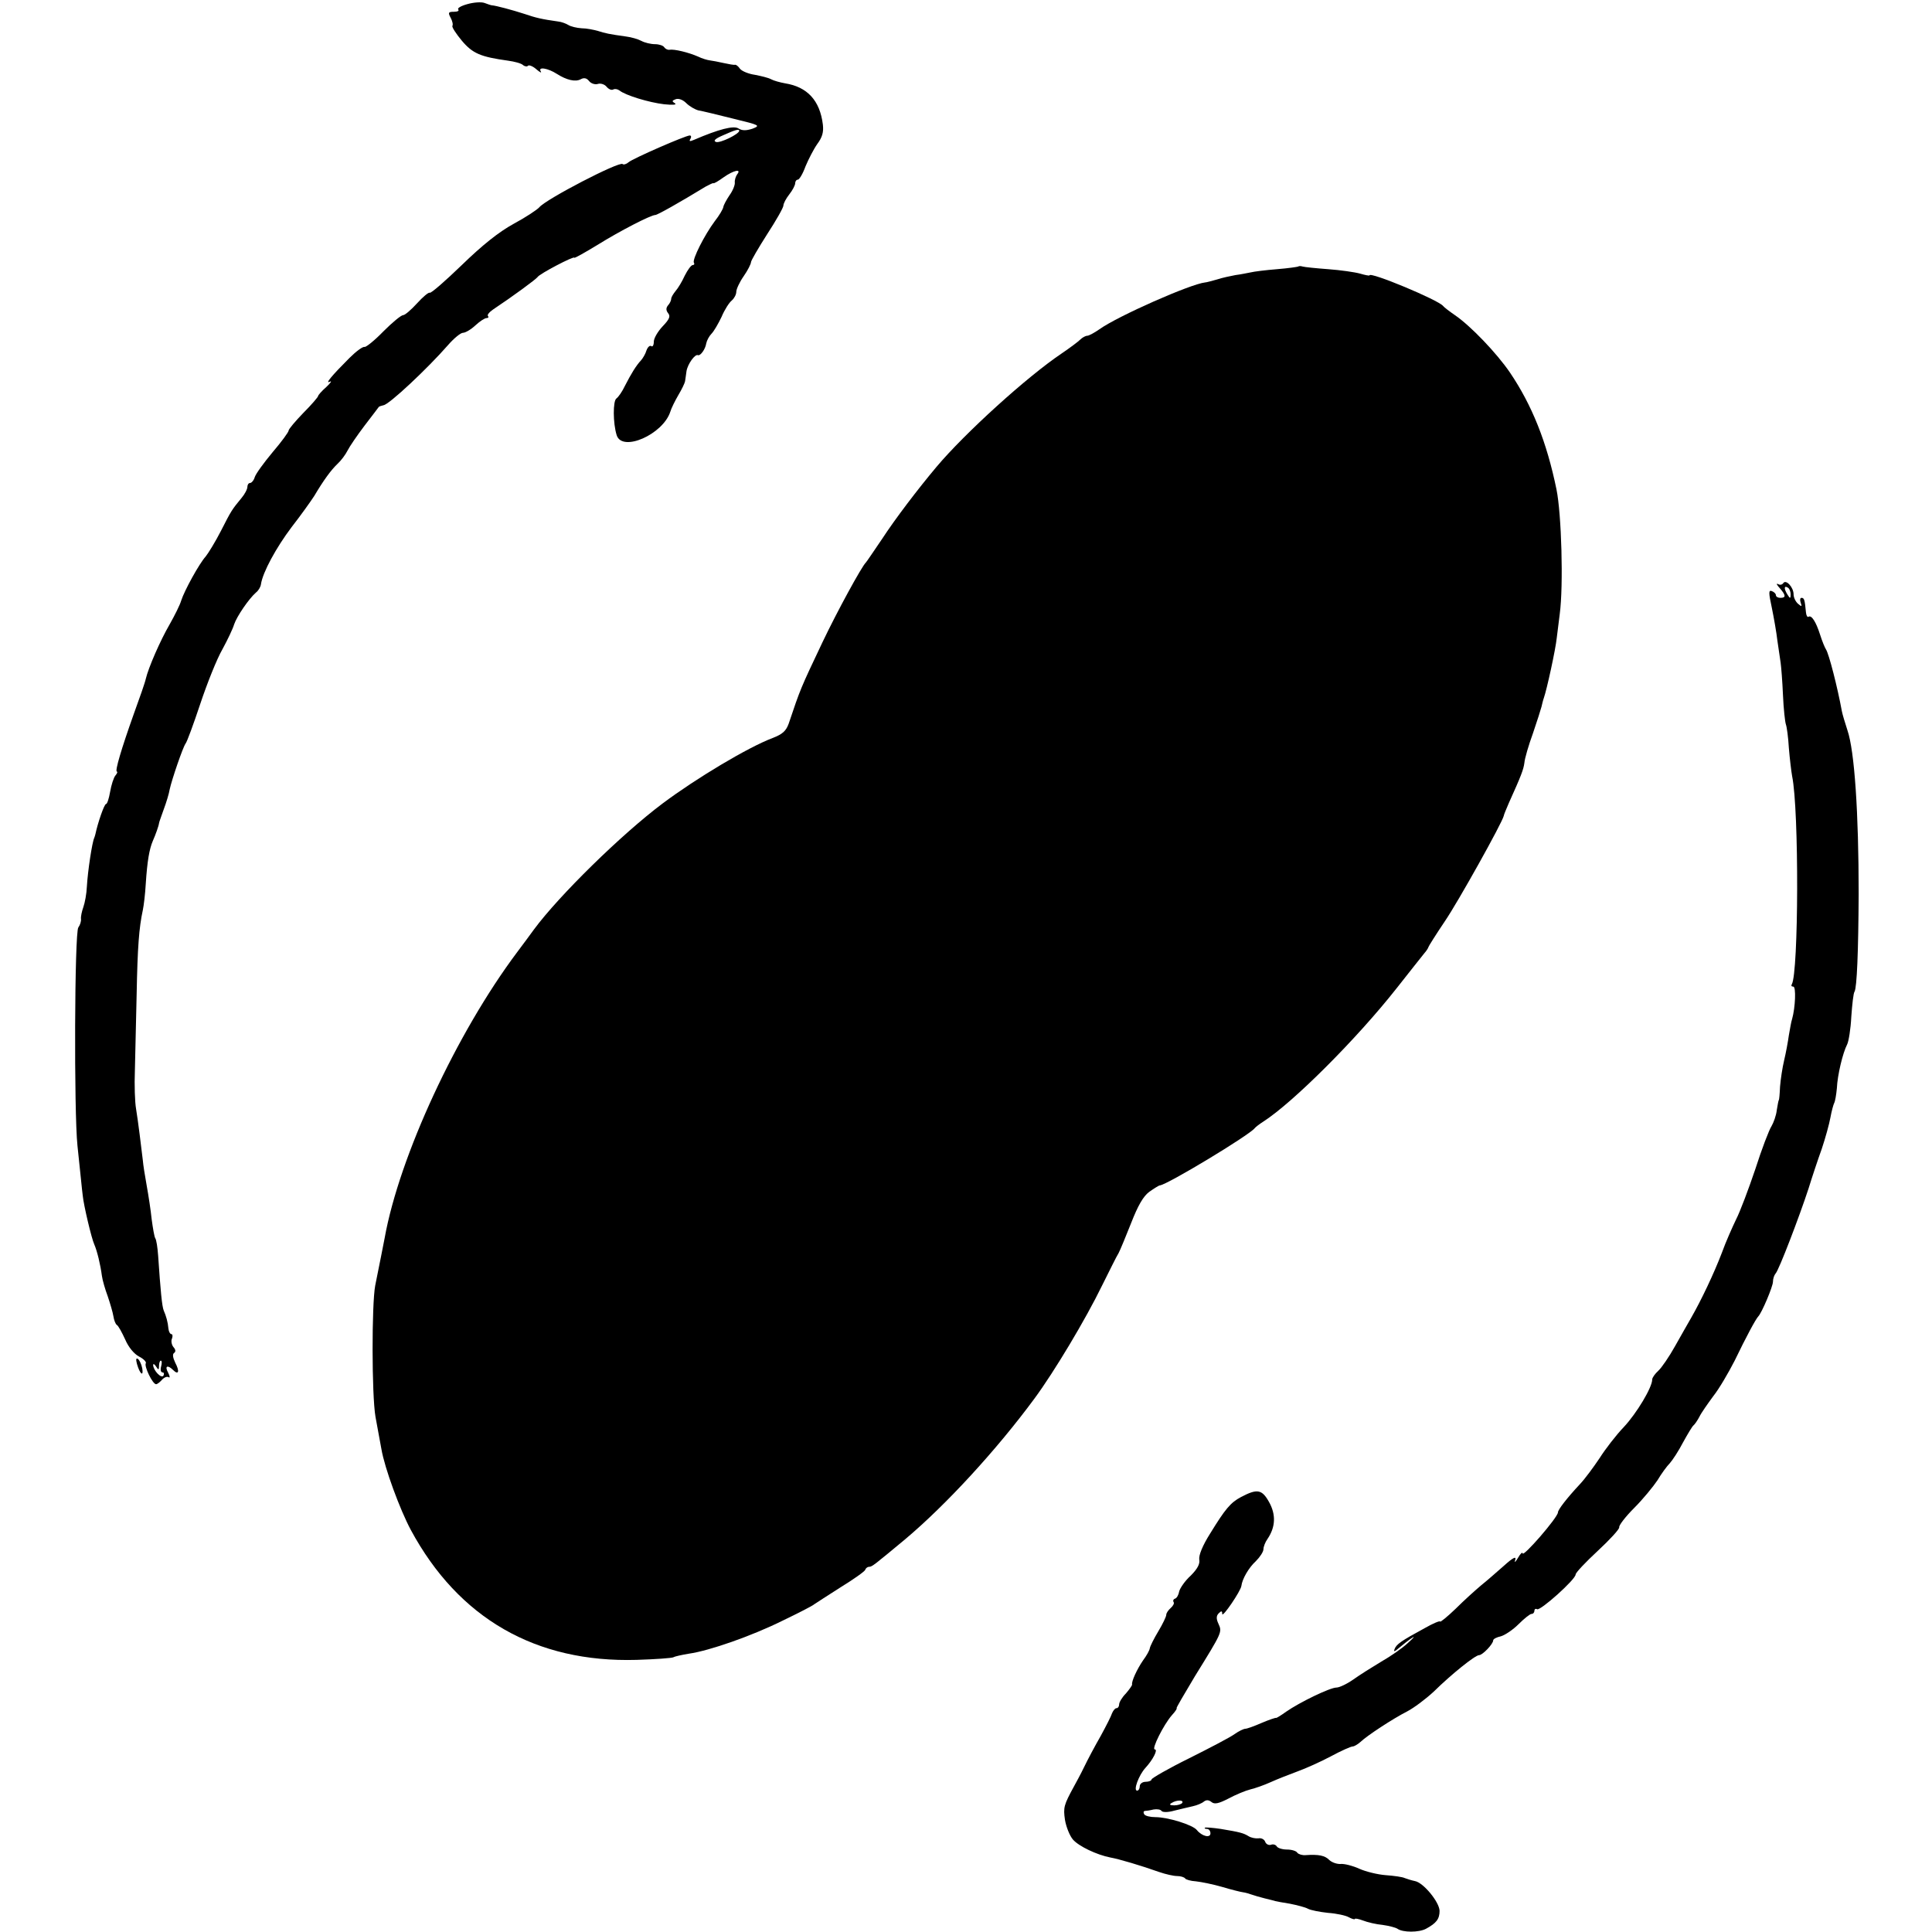
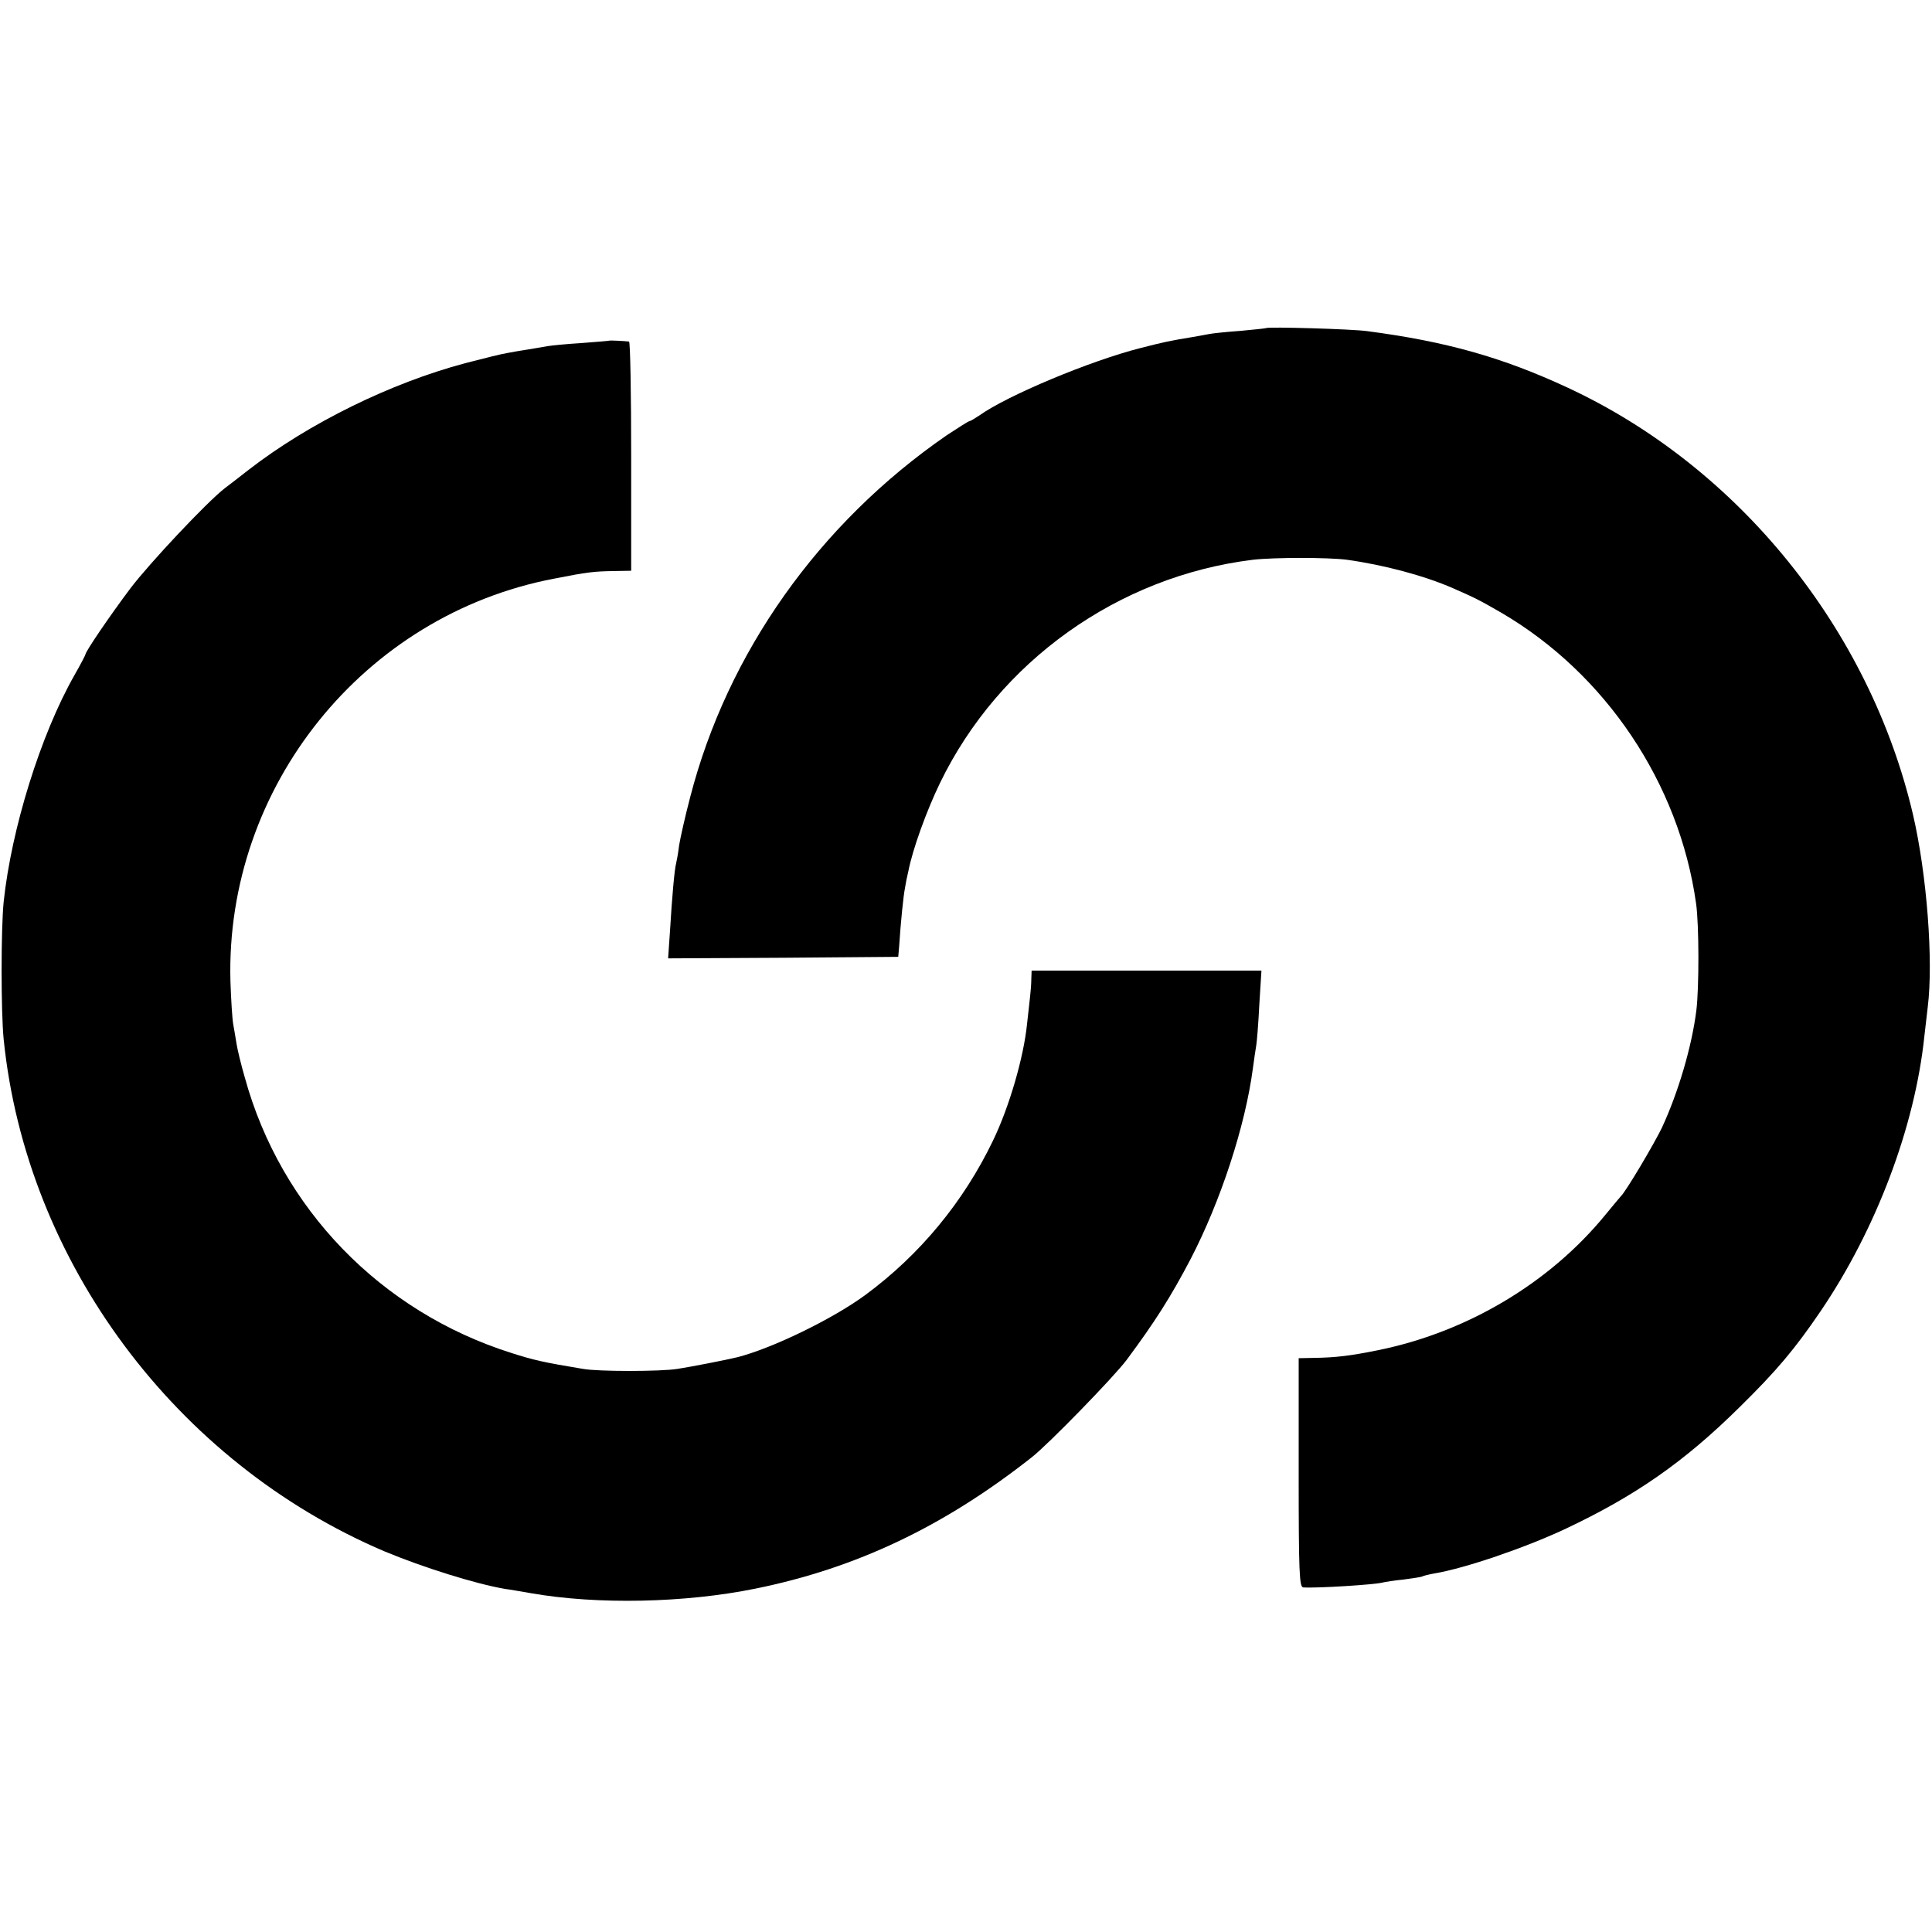
- <svg xmlns="http://www.w3.org/2000/svg" version="1.0" width="656pt" height="656pt" viewBox="0 0 656 656" preserveAspectRatio="xMidYMid meet">
-   <g transform="translate(0,656) scale(0.1,-0.1)" fill="#000000" stroke="none">
-     <path d="M1587 6546 c-22 -6 -35 -14 -31 -18 4 -5 -3 -8 -15 -8 -19 0 -20 -3 -11 -20 6 -11 9 -24 6 -28 -2 -4 12 -26 32 -50 37 -44 64 -55 157 -68 22 -3 45 -9 51 -15 6 -5 14 -6 17 -2 4 3 17 -2 29 -13 12 -10 18 -13 14 -6 -10 16 24 11 55 -9 33 -21 63 -28 81 -18 11 6 20 4 28 -6 7 -9 21 -13 30 -10 9 3 23 -1 30 -10 7 -8 16 -12 22 -9 5 3 14 2 21 -3 21 -17 101 -41 152 -47 29 -3 44 -2 37 3 -11 7 -11 9 2 14 10 4 25 -2 36 -13 11 -11 30 -22 42 -25 13 -2 66 -15 118 -28 90 -22 93 -23 65 -34 -22 -7 -35 -7 -48 1 -16 10 -65 -2 -151 -39 -14 -6 -17 -5 -12 3 4 7 3 12 -2 12 -14 0 -193 -78 -208 -91 -8 -7 -17 -9 -20 -6 -11 10 -260 -119 -283 -147 -7 -8 -46 -34 -87 -56 -51 -28 -107 -73 -176 -140 -56 -54 -105 -97 -109 -94 -4 2 -23 -14 -43 -36 -20 -22 -41 -40 -47 -40 -7 0 -37 -25 -67 -55 -30 -31 -59 -54 -64 -53 -6 2 -29 -15 -52 -38 -59 -59 -84 -89 -66 -80 8 4 3 -4 -12 -18 -16 -14 -28 -28 -28 -31 0 -3 -22 -29 -50 -57 -27 -28 -50 -55 -50 -60 0 -5 -24 -38 -54 -73 -30 -36 -57 -73 -61 -85 -3 -11 -11 -20 -16 -20 -5 0 -9 -6 -9 -13 0 -8 -9 -25 -20 -38 -32 -39 -34 -41 -70 -112 -19 -37 -43 -76 -52 -87 -21 -23 -72 -115 -83 -150 -4 -14 -22 -50 -39 -80 -32 -55 -72 -147 -81 -185 -2 -11 -21 -65 -41 -120 -41 -115 -65 -195 -57 -195 3 0 1 -6 -5 -13 -6 -7 -14 -32 -18 -55 -4 -23 -10 -42 -14 -42 -6 0 -28 -64 -36 -102 -1 -5 -3 -10 -4 -13 -7 -14 -22 -112 -25 -165 -1 -25 -7 -56 -12 -70 -5 -14 -9 -32 -8 -40 1 -8 -3 -21 -9 -29 -13 -16 -15 -627 -3 -741 4 -41 10 -93 12 -115 2 -22 5 -47 6 -55 3 -32 30 -146 39 -165 10 -23 21 -69 26 -107 2 -15 11 -46 20 -70 8 -24 17 -54 19 -67 2 -13 7 -27 12 -30 5 -3 17 -25 28 -49 11 -26 30 -49 47 -58 16 -8 26 -19 23 -23 -6 -10 23 -71 35 -71 4 0 13 7 20 15 7 8 17 12 22 9 6 -4 5 3 -1 15 -13 23 -2 28 17 9 18 -18 23 -5 7 25 -8 17 -10 29 -4 33 6 4 6 11 -2 20 -6 7 -9 21 -5 29 3 8 2 15 -2 15 -4 0 -9 8 -10 18 -2 23 -8 44 -16 62 -6 14 -11 68 -19 186 -2 28 -6 55 -10 60 -3 5 -8 34 -12 64 -3 30 -11 82 -17 115 -6 33 -12 71 -13 85 -5 42 -16 133 -23 175 -4 22 -6 81 -4 130 1 50 4 167 6 260 3 159 8 225 21 285 3 14 8 54 10 90 5 76 12 117 24 145 9 20 20 51 21 60 0 3 8 24 16 47 9 24 18 54 20 67 7 33 45 144 54 156 5 6 27 66 50 135 23 69 56 152 75 185 18 33 36 71 40 85 9 27 50 87 74 108 8 6 16 19 17 28 6 41 52 125 104 194 32 41 66 89 77 106 32 54 57 88 79 109 12 11 27 31 34 45 7 14 33 52 58 85 25 33 47 61 48 63 1 2 8 4 16 6 19 2 150 125 219 204 20 23 43 42 51 42 8 0 27 11 42 25 15 14 32 25 38 25 6 0 8 3 5 7 -4 3 4 13 17 22 69 46 145 102 151 110 6 11 125 73 125 66 0 -3 35 17 78 43 77 48 182 102 197 102 7 0 80 41 172 97 13 7 24 12 25 11 2 -2 17 7 35 20 34 24 62 30 46 10 -5 -7 -9 -20 -8 -28 1 -8 -7 -28 -18 -43 -10 -15 -20 -33 -21 -40 -1 -7 -14 -29 -29 -48 -35 -47 -77 -130 -71 -141 3 -4 1 -8 -4 -8 -5 0 -17 -16 -27 -36 -9 -20 -23 -43 -31 -52 -8 -10 -15 -21 -15 -27 0 -5 -5 -16 -11 -22 -7 -9 -7 -17 1 -27 8 -10 4 -20 -19 -44 -17 -18 -30 -41 -30 -52 0 -12 -4 -19 -9 -15 -5 3 -12 -4 -16 -15 -3 -11 -12 -26 -18 -33 -17 -18 -34 -46 -55 -87 -9 -19 -22 -38 -29 -43 -12 -8 -12 -84 1 -125 19 -58 157 3 182 80 3 11 16 37 27 56 12 20 22 41 23 47 1 5 3 21 5 35 4 24 29 59 39 54 8 -3 25 20 28 40 2 10 10 25 18 33 8 8 23 34 34 57 10 24 26 49 35 56 8 7 15 20 15 29 0 9 11 33 25 53 14 20 25 42 25 48 0 5 25 48 55 95 30 46 55 90 55 97 0 7 9 24 20 38 11 14 20 31 20 38 0 6 4 12 9 12 5 0 17 20 26 45 10 24 28 59 40 76 17 23 22 40 19 66 -10 82 -53 128 -128 140 -17 3 -39 9 -48 14 -9 5 -34 11 -55 15 -21 3 -43 12 -50 20 -6 9 -14 15 -17 14 -4 -1 -21 2 -39 6 -17 4 -39 8 -47 9 -8 1 -26 6 -40 13 -32 14 -81 26 -97 23 -6 -1 -14 3 -18 9 -3 5 -17 10 -31 10 -14 0 -35 5 -46 11 -11 6 -35 13 -52 15 -58 8 -71 11 -96 19 -14 4 -39 9 -55 9 -17 1 -37 6 -45 11 -8 5 -24 11 -35 12 -56 8 -74 12 -115 26 -40 13 -96 28 -110 29 -3 0 -14 4 -25 8 -11 4 -37 2 -58 -4z m923 -430 c0 -11 -65 -43 -79 -38 -10 4 -3 11 25 23 40 18 54 22 54 15z m-1963 -4196 c-3 -11 -1 -20 5 -20 5 0 6 -5 3 -11 -7 -11 -34 17 -35 36 0 6 5 3 10 -5 8 -13 10 -12 10 3 0 9 3 17 6 17 4 0 4 -9 1 -20z" />
-     <path d="M4408 5655 c-1 -1 -34 -6 -72 -9 -38 -3 -78 -8 -90 -11 -11 -2 -34 -7 -51 -9 -16 -3 -45 -9 -63 -15 -18 -5 -36 -10 -40 -10 -49 -5 -296 -114 -359 -159 -17 -12 -36 -22 -41 -22 -6 0 -17 -6 -24 -13 -7 -7 -35 -28 -63 -47 -119 -80 -329 -271 -425 -385 -63 -75 -140 -176 -185 -245 -28 -41 -52 -77 -55 -80 -14 -13 -98 -167 -147 -270 -75 -158 -75 -158 -115 -277 -9 -25 -21 -36 -55 -49 -84 -32 -258 -136 -373 -222 -140 -105 -352 -313 -437 -428 -10 -14 -36 -49 -57 -77 -206 -275 -400 -693 -450 -971 -5 -27 -16 -81 -32 -161 -12 -63 -12 -372 1 -446 8 -41 16 -90 20 -109 11 -65 63 -206 100 -275 162 -300 424 -451 767 -441 64 2 120 6 125 9 5 3 28 8 52 12 70 10 213 60 318 112 54 26 103 51 108 56 6 4 46 30 90 58 44 27 82 54 83 59 2 6 8 10 13 10 10 0 17 6 123 94 139 117 310 303 439 478 67 91 173 268 229 383 25 50 49 99 56 110 6 11 25 58 43 103 23 59 41 90 61 105 17 12 33 22 36 22 25 2 303 170 322 194 3 4 16 14 30 23 101 65 317 281 451 451 44 56 87 110 95 120 8 9 14 19 14 21 0 2 25 42 56 88 45 66 195 335 200 358 0 3 8 22 17 43 42 93 50 114 53 137 1 14 14 59 29 100 14 41 27 82 29 90 2 8 5 22 8 30 10 28 40 165 44 205 3 22 7 58 10 80 13 97 6 340 -11 423 -33 161 -83 286 -158 397 -45 66 -134 159 -187 195 -19 13 -37 27 -40 31 -15 20 -250 118 -250 104 0 -2 -15 1 -32 6 -18 5 -67 12 -108 15 -41 3 -80 7 -87 9 -6 2 -13 2 -15 0z" />
-     <path d="M6055 4580 c-4 -6 -12 -7 -18 -3 -7 3 -4 -3 6 -14 21 -24 22 -33 2 -33 -8 0 -15 4 -15 9 0 5 -6 11 -14 14 -11 4 -11 -5 0 -56 7 -34 16 -85 19 -112 4 -28 9 -61 11 -75 2 -14 6 -63 8 -110 2 -47 7 -92 10 -100 3 -8 8 -44 10 -80 3 -36 8 -78 11 -95 24 -116 22 -669 -1 -707 -3 -5 -1 -8 5 -8 10 0 7 -71 -4 -110 -3 -8 -7 -33 -11 -55 -3 -22 -10 -60 -16 -85 -6 -25 -12 -65 -14 -90 -1 -25 -3 -45 -4 -45 -1 0 -4 -15 -7 -34 -2 -19 -11 -43 -18 -55 -8 -12 -33 -77 -55 -146 -23 -68 -52 -145 -65 -170 -12 -25 -35 -76 -49 -115 -26 -68 -69 -159 -104 -220 -9 -16 -34 -59 -54 -95 -20 -36 -46 -74 -57 -84 -12 -11 -21 -24 -21 -30 0 -27 -53 -115 -96 -161 -26 -27 -63 -75 -82 -105 -20 -30 -50 -71 -68 -90 -43 -46 -74 -86 -74 -95 0 -17 -120 -155 -120 -139 -1 5 -8 -2 -16 -16 -9 -15 -13 -18 -9 -6 4 13 -8 7 -38 -20 -24 -21 -59 -52 -78 -67 -19 -16 -58 -51 -86 -79 -29 -28 -53 -47 -53 -44 0 4 -24 -6 -52 -22 -81 -44 -97 -55 -103 -72 -4 -10 1 -8 17 6 13 11 32 26 43 33 11 7 4 -1 -15 -18 -19 -18 -60 -46 -90 -63 -30 -18 -73 -45 -94 -60 -21 -15 -48 -28 -58 -28 -22 0 -125 -50 -171 -82 -18 -13 -33 -22 -34 -21 -2 1 -23 -6 -49 -17 -25 -11 -50 -20 -56 -20 -5 0 -22 -8 -36 -18 -15 -11 -84 -47 -154 -82 -71 -35 -128 -68 -128 -72 0 -4 -9 -8 -20 -8 -11 0 -20 -7 -20 -15 0 -8 -4 -15 -9 -15 -14 0 6 53 28 77 25 27 44 63 32 63 -12 0 30 84 58 116 12 13 19 24 16 24 -2 0 26 48 62 108 94 152 93 150 80 179 -8 17 -7 27 1 35 9 9 12 9 12 -2 0 -15 63 78 65 95 3 24 25 62 49 84 14 14 26 32 26 41 0 8 6 24 14 35 27 40 29 82 5 125 -24 43 -40 46 -95 17 -36 -19 -54 -41 -105 -124 -26 -41 -39 -74 -37 -88 3 -15 -6 -32 -29 -55 -19 -17 -36 -42 -39 -53 -2 -12 -8 -23 -14 -25 -6 -2 -8 -7 -5 -12 3 -4 -2 -13 -10 -20 -8 -7 -15 -17 -15 -23 0 -6 -12 -31 -27 -56 -15 -25 -28 -51 -29 -58 -1 -7 -11 -25 -23 -41 -20 -29 -40 -72 -37 -82 0 -3 -9 -16 -21 -30 -13 -13 -23 -30 -23 -37 0 -7 -4 -13 -9 -13 -5 0 -11 -8 -15 -17 -3 -10 -21 -45 -39 -78 -19 -33 -44 -80 -56 -105 -12 -25 -28 -54 -34 -65 -35 -64 -37 -72 -31 -114 4 -24 16 -54 27 -67 20 -23 81 -52 127 -61 29 -5 106 -28 165 -49 23 -8 50 -14 62 -14 12 0 24 -4 27 -8 2 -4 19 -9 37 -10 18 -2 58 -10 89 -19 30 -9 62 -17 70 -18 8 -1 22 -5 30 -8 8 -3 29 -9 45 -13 17 -4 32 -8 35 -9 3 -1 25 -5 50 -9 25 -5 52 -12 61 -17 9 -5 40 -11 68 -14 29 -2 61 -9 71 -15 11 -6 20 -8 20 -6 0 3 12 1 28 -5 15 -6 45 -13 67 -15 22 -3 44 -9 50 -13 18 -13 73 -13 97 0 35 19 46 33 46 61 -1 30 -55 96 -84 101 -10 2 -26 7 -34 10 -8 4 -37 8 -65 10 -27 2 -68 12 -90 22 -22 10 -50 17 -62 16 -13 -1 -30 5 -39 13 -15 16 -37 20 -81 17 -11 -1 -24 3 -28 8 -3 6 -19 11 -35 11 -16 0 -32 5 -35 11 -4 6 -13 8 -20 5 -7 -2 -16 2 -19 10 -3 9 -14 14 -23 12 -10 -1 -25 2 -33 7 -18 11 -29 14 -95 25 -27 4 -52 6 -54 4 -2 -2 1 -4 7 -4 7 0 12 -7 12 -15 0 -17 -29 -10 -46 11 -14 18 -99 44 -141 44 -17 0 -35 4 -38 10 -3 5 -3 10 2 11 4 0 18 2 30 5 12 2 24 0 27 -5 4 -5 22 -5 43 1 21 5 49 12 63 15 14 3 31 10 38 16 8 6 16 6 26 -2 10 -8 24 -5 57 12 24 13 58 27 74 31 17 4 48 15 70 25 22 10 63 26 90 36 28 10 79 33 113 51 35 19 69 34 75 34 5 0 17 7 26 15 23 22 110 79 159 104 23 12 63 42 90 67 61 60 141 124 154 124 12 0 48 38 48 50 0 5 12 11 26 14 14 4 41 22 60 41 19 19 39 35 44 35 6 0 10 5 10 11 0 5 4 8 9 5 10 -7 131 101 131 118 0 6 34 42 75 80 41 38 74 74 73 80 -2 6 21 36 51 66 30 30 65 73 79 94 13 22 32 48 42 58 9 10 30 42 45 71 16 29 31 54 35 57 4 3 13 16 20 29 6 13 28 44 47 70 20 25 52 80 73 121 39 81 72 142 80 150 12 12 50 102 50 118 0 10 4 22 9 28 11 11 81 194 112 289 12 39 32 99 45 135 12 36 25 83 29 105 4 22 10 44 13 50 3 5 7 28 9 50 2 45 20 120 35 149 5 10 12 52 14 94 3 41 7 80 11 85 8 14 13 135 14 332 0 275 -14 485 -38 555 -8 25 -17 54 -19 65 -15 82 -44 195 -54 210 -4 6 -13 28 -20 50 -14 44 -29 67 -39 61 -4 -3 -8 4 -9 15 -4 43 -6 49 -15 49 -5 0 -6 -7 -3 -16 5 -14 4 -15 -9 -4 -8 7 -15 21 -15 32 0 24 -26 52 -35 38z m25 -38 c0 -15 -2 -15 -10 -2 -13 20 -13 33 0 25 6 -3 10 -14 10 -23z m-2066 -4104 c-3 -4 -15 -8 -27 -8 -15 0 -18 3 -9 8 17 11 43 11 36 0z" />
-     <path d="M465 1929 c10 -35 23 -45 18 -15 -3 15 -10 29 -15 32 -6 4 -7 -2 -3 -17z" />
+ <svg xmlns="http://www.w3.org/2000/svg" version="1.0" width="633pt" height="633pt" viewBox="0 0 633 633" preserveAspectRatio="xMidYMid meet">
+   <g transform="translate(0,633) scale(0.1,-0.1)" fill="#000000" stroke="none">
+     <path d="M4148 5255 c-2 -1 -39 -5 -83 -9 -44 -3 -90 -8 -101 -10 -12 -2 -37 -7 -55 -10 -74 -12 -97 -17 -171 -36 -166 -42 -438 -156 -529 -221 -15 -10 -30 -19 -33 -19 -3 0 -36 -21 -74 -46 -419 -289 -719 -713 -841 -1187 -16 -61 -32 -132 -36 -157 -3 -25 -8 -52 -10 -60 -5 -18 -13 -106 -20 -223 l-6 -87 377 2 377 3 3 35 c5 78 14 166 19 190 2 14 7 39 11 55 14 72 59 197 104 290 193 398 584 677 1025 731 69 8 247 8 308 0 122 -17 253 -52 347 -93 71 -31 87 -39 158 -80 343 -200 584 -560 639 -953 10 -69 10 -277 1 -350 -15 -120 -60 -271 -113 -385 -25 -52 -119 -211 -135 -225 -3 -3 -25 -30 -50 -60 -183 -224 -454 -385 -746 -444 -89 -18 -137 -24 -209 -25 l-50 -1 0 -375 c0 -326 2 -375 15 -376 45 -3 235 9 260 16 8 2 40 7 70 10 30 4 57 8 60 10 4 2 22 7 41 10 100 17 293 83 424 144 232 109 393 221 575 401 121 119 180 189 265 314 182 268 309 604 340 901 4 33 9 76 11 95 19 152 -3 436 -48 630 -142 608 -572 1140 -1132 1400 -213 99 -397 151 -656 185 -48 7 -327 15 -332 10z" />
+     <path d="M1997 5214 c-1 -1 -42 -4 -92 -8 -49 -3 -99 -8 -110 -10 -11 -2 -40 -7 -65 -11 -25 -4 -56 -9 -70 -12 -14 -2 -75 -17 -136 -33 -244 -65 -511 -196 -709 -349 -32 -25 -68 -53 -79 -61 -58 -45 -246 -245 -309 -328 -69 -92 -147 -207 -147 -216 0 -2 -16 -33 -36 -68 -111 -195 -207 -505 -232 -743 -9 -90 -9 -359 0 -450 74 -729 564 -1387 1248 -1678 125 -52 296 -106 395 -123 17 -2 55 -9 85 -14 217 -38 504 -32 735 15 330 67 617 203 905 430 54 42 269 263 311 319 93 125 145 207 210 331 98 189 179 435 204 625 4 30 9 64 11 75 2 11 7 71 10 133 l7 112 -377 0 -376 0 -1 -27 c0 -16 -2 -41 -4 -58 -2 -16 -6 -57 -10 -90 -11 -109 -58 -271 -111 -381 -97 -202 -240 -375 -419 -507 -106 -78 -305 -175 -420 -204 -37 -9 -150 -31 -195 -38 -55 -9 -262 -9 -310 0 -127 21 -163 29 -234 52 -428 135 -756 473 -874 903 -12 41 -24 91 -27 110 -3 19 -8 49 -11 65 -3 17 -7 80 -9 140 -17 636 436 1200 1060 1319 111 22 132 24 197 25 l56 1 0 375 c0 206 -3 375 -7 376 -19 2 -62 4 -64 3z" />
  </g>
</svg>
